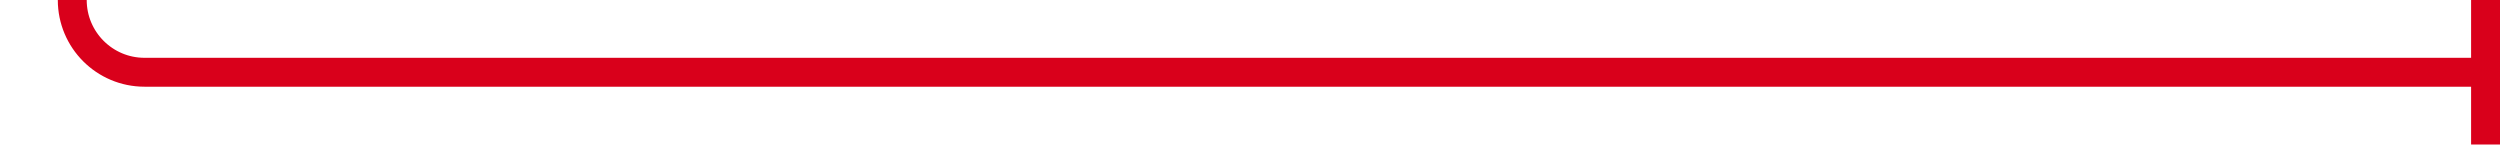
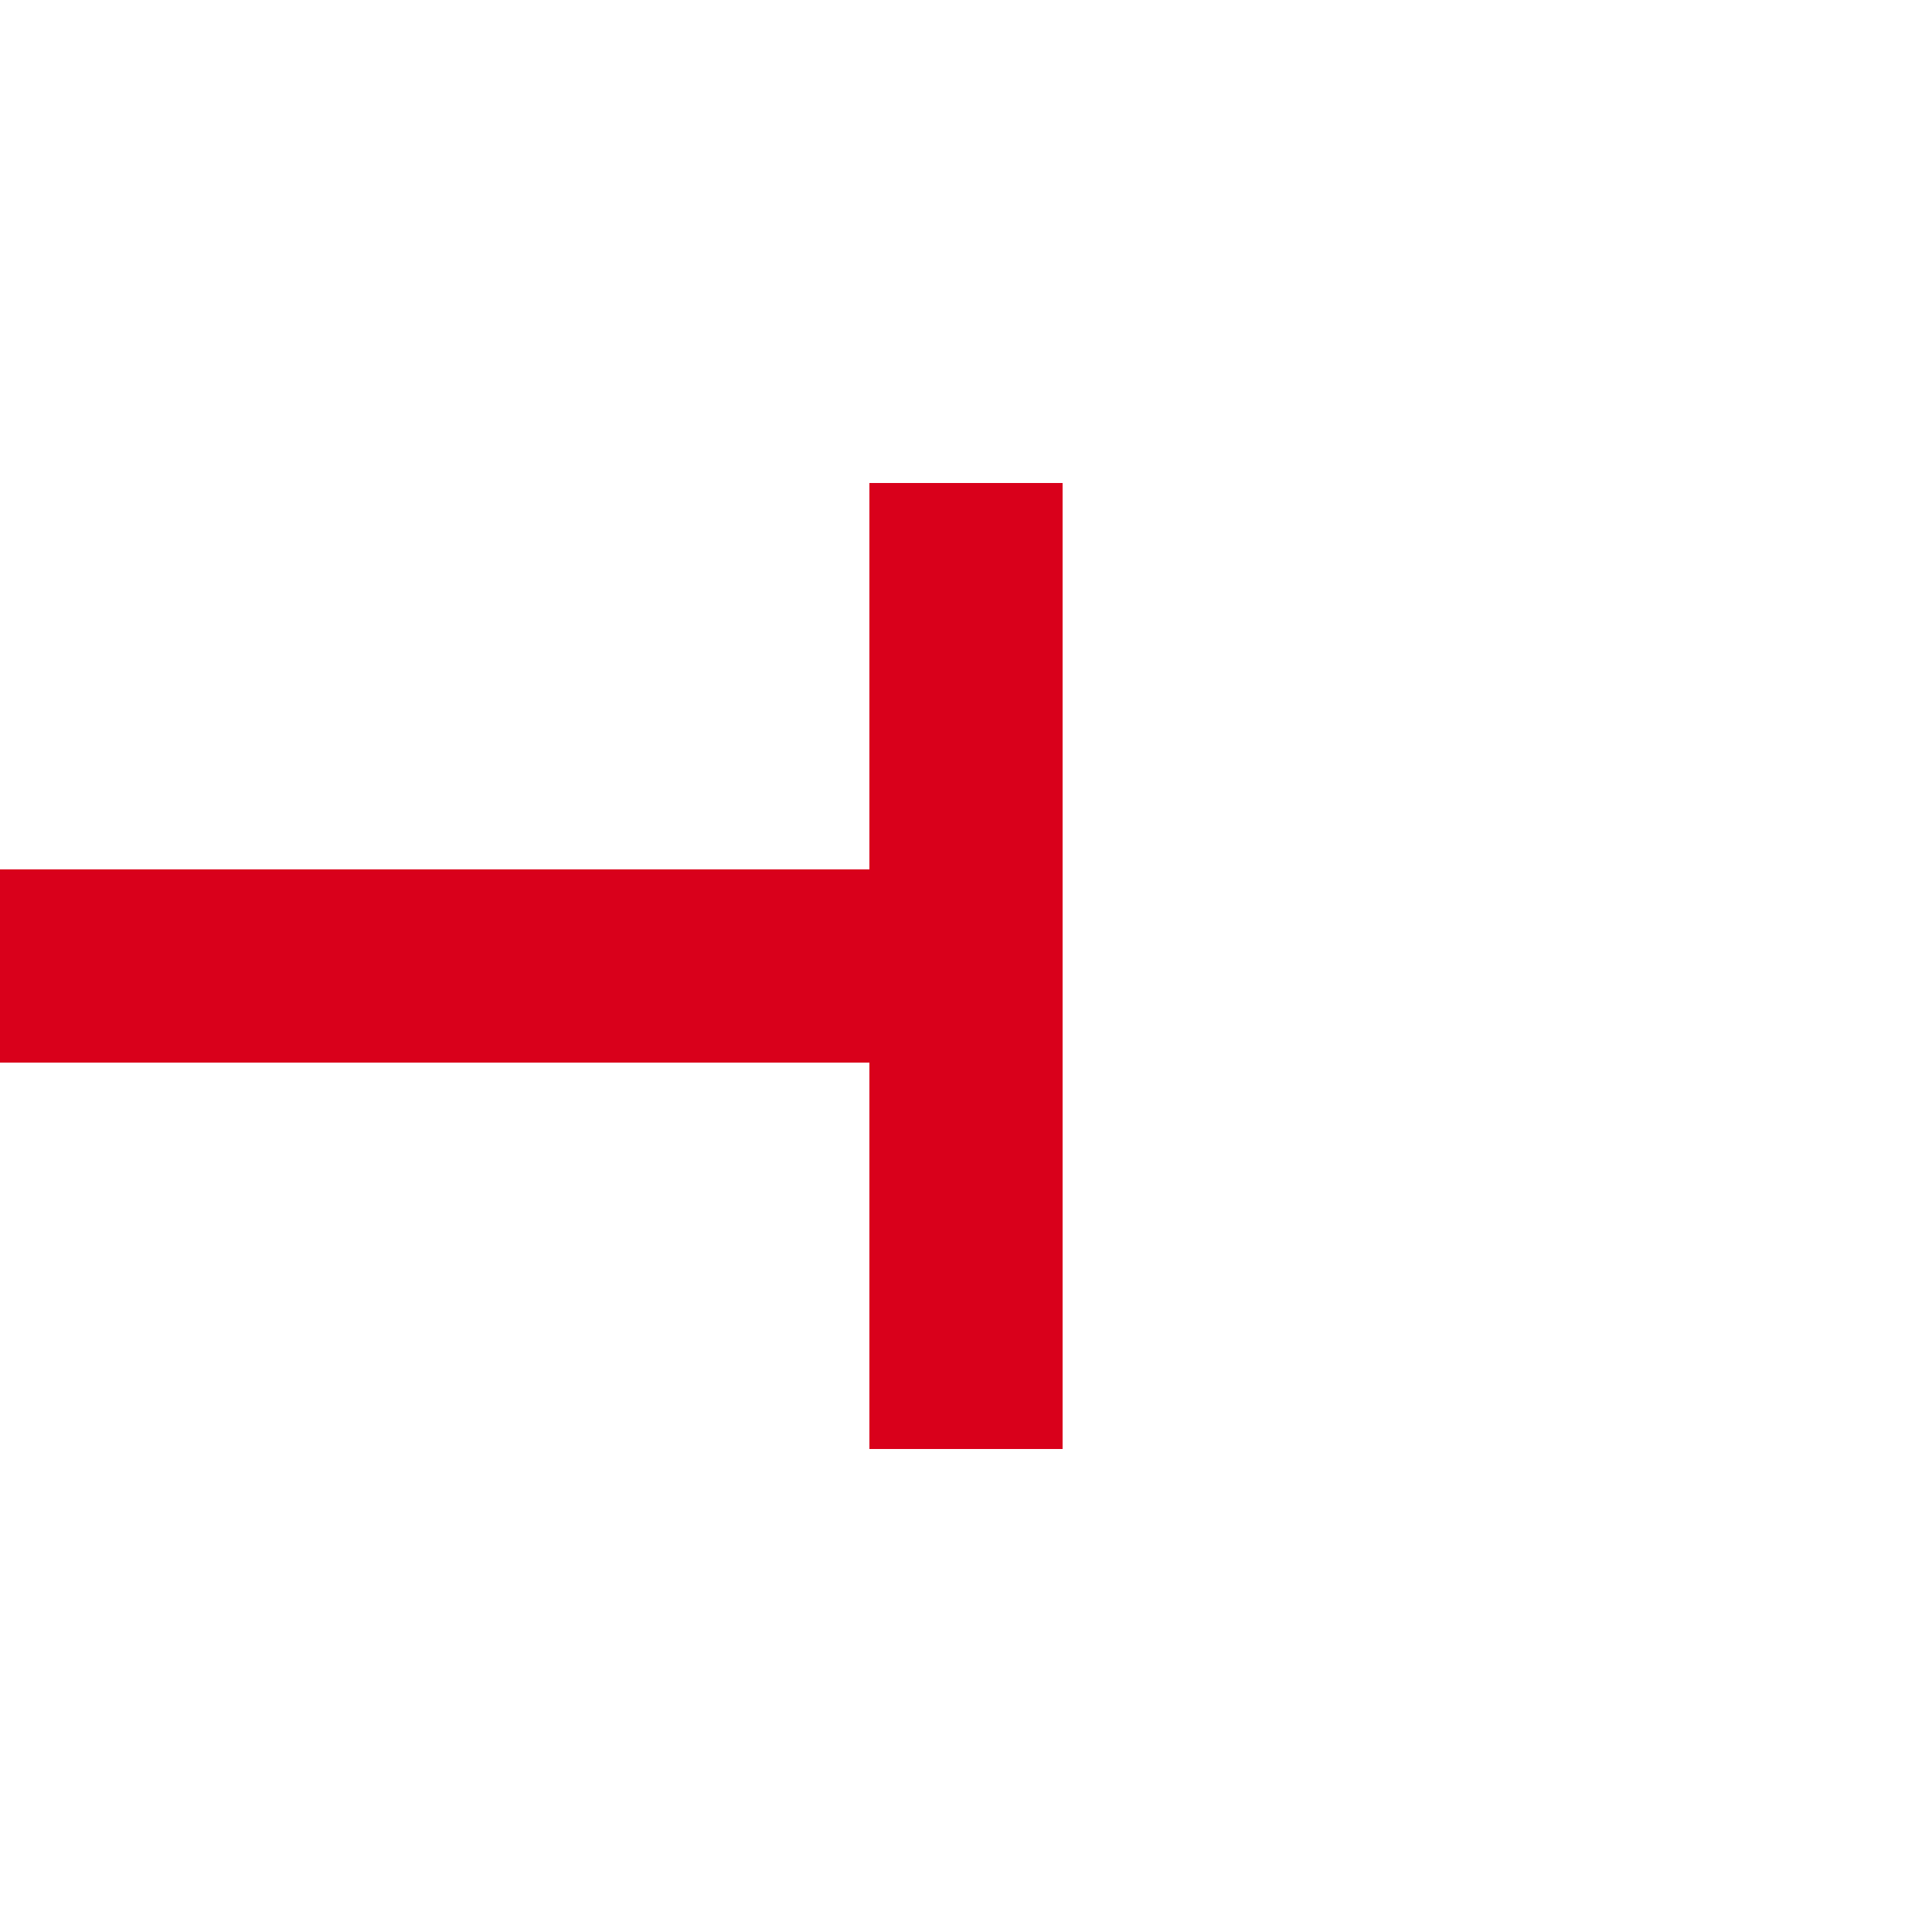
- <svg xmlns="http://www.w3.org/2000/svg" version="1.1" width="173px" height="10px" preserveAspectRatio="xMinYMid meet" viewBox="1289 2601  173 8">
-   <path d="M 1127 2411  L 1289 2411  A 5 5 0 0 1 1294 2416 L 1294 2600  A 5 5 0 0 0 1299 2605 L 1462 2605  " stroke-width="2" stroke="#d9001b" fill="none" />
-   <path d="M 1460 2600  L 1460 2610  L 1462 2610  L 1462 2600  L 1460 2600  Z " fill-rule="nonzero" fill="#d9001b" stroke="none" />
+ <svg xmlns="http://www.w3.org/2000/svg" version="1.1" width="20px" height="20px" preserveAspectRatio="xMinYMid meet" viewBox="1400 1478  20 18">
+   <path d="M 1239 1455  L 1239 1482  A 5 5 0 0 0 1244 1487 L 1411 1487  " stroke-width="2" stroke="#d9001b" fill="none" />
+   <path d="M 1409 1482  L 1409 1492  L 1411 1492  L 1411 1482  L 1409 1482  Z " fill-rule="nonzero" fill="#d9001b" stroke="none" />
</svg>
